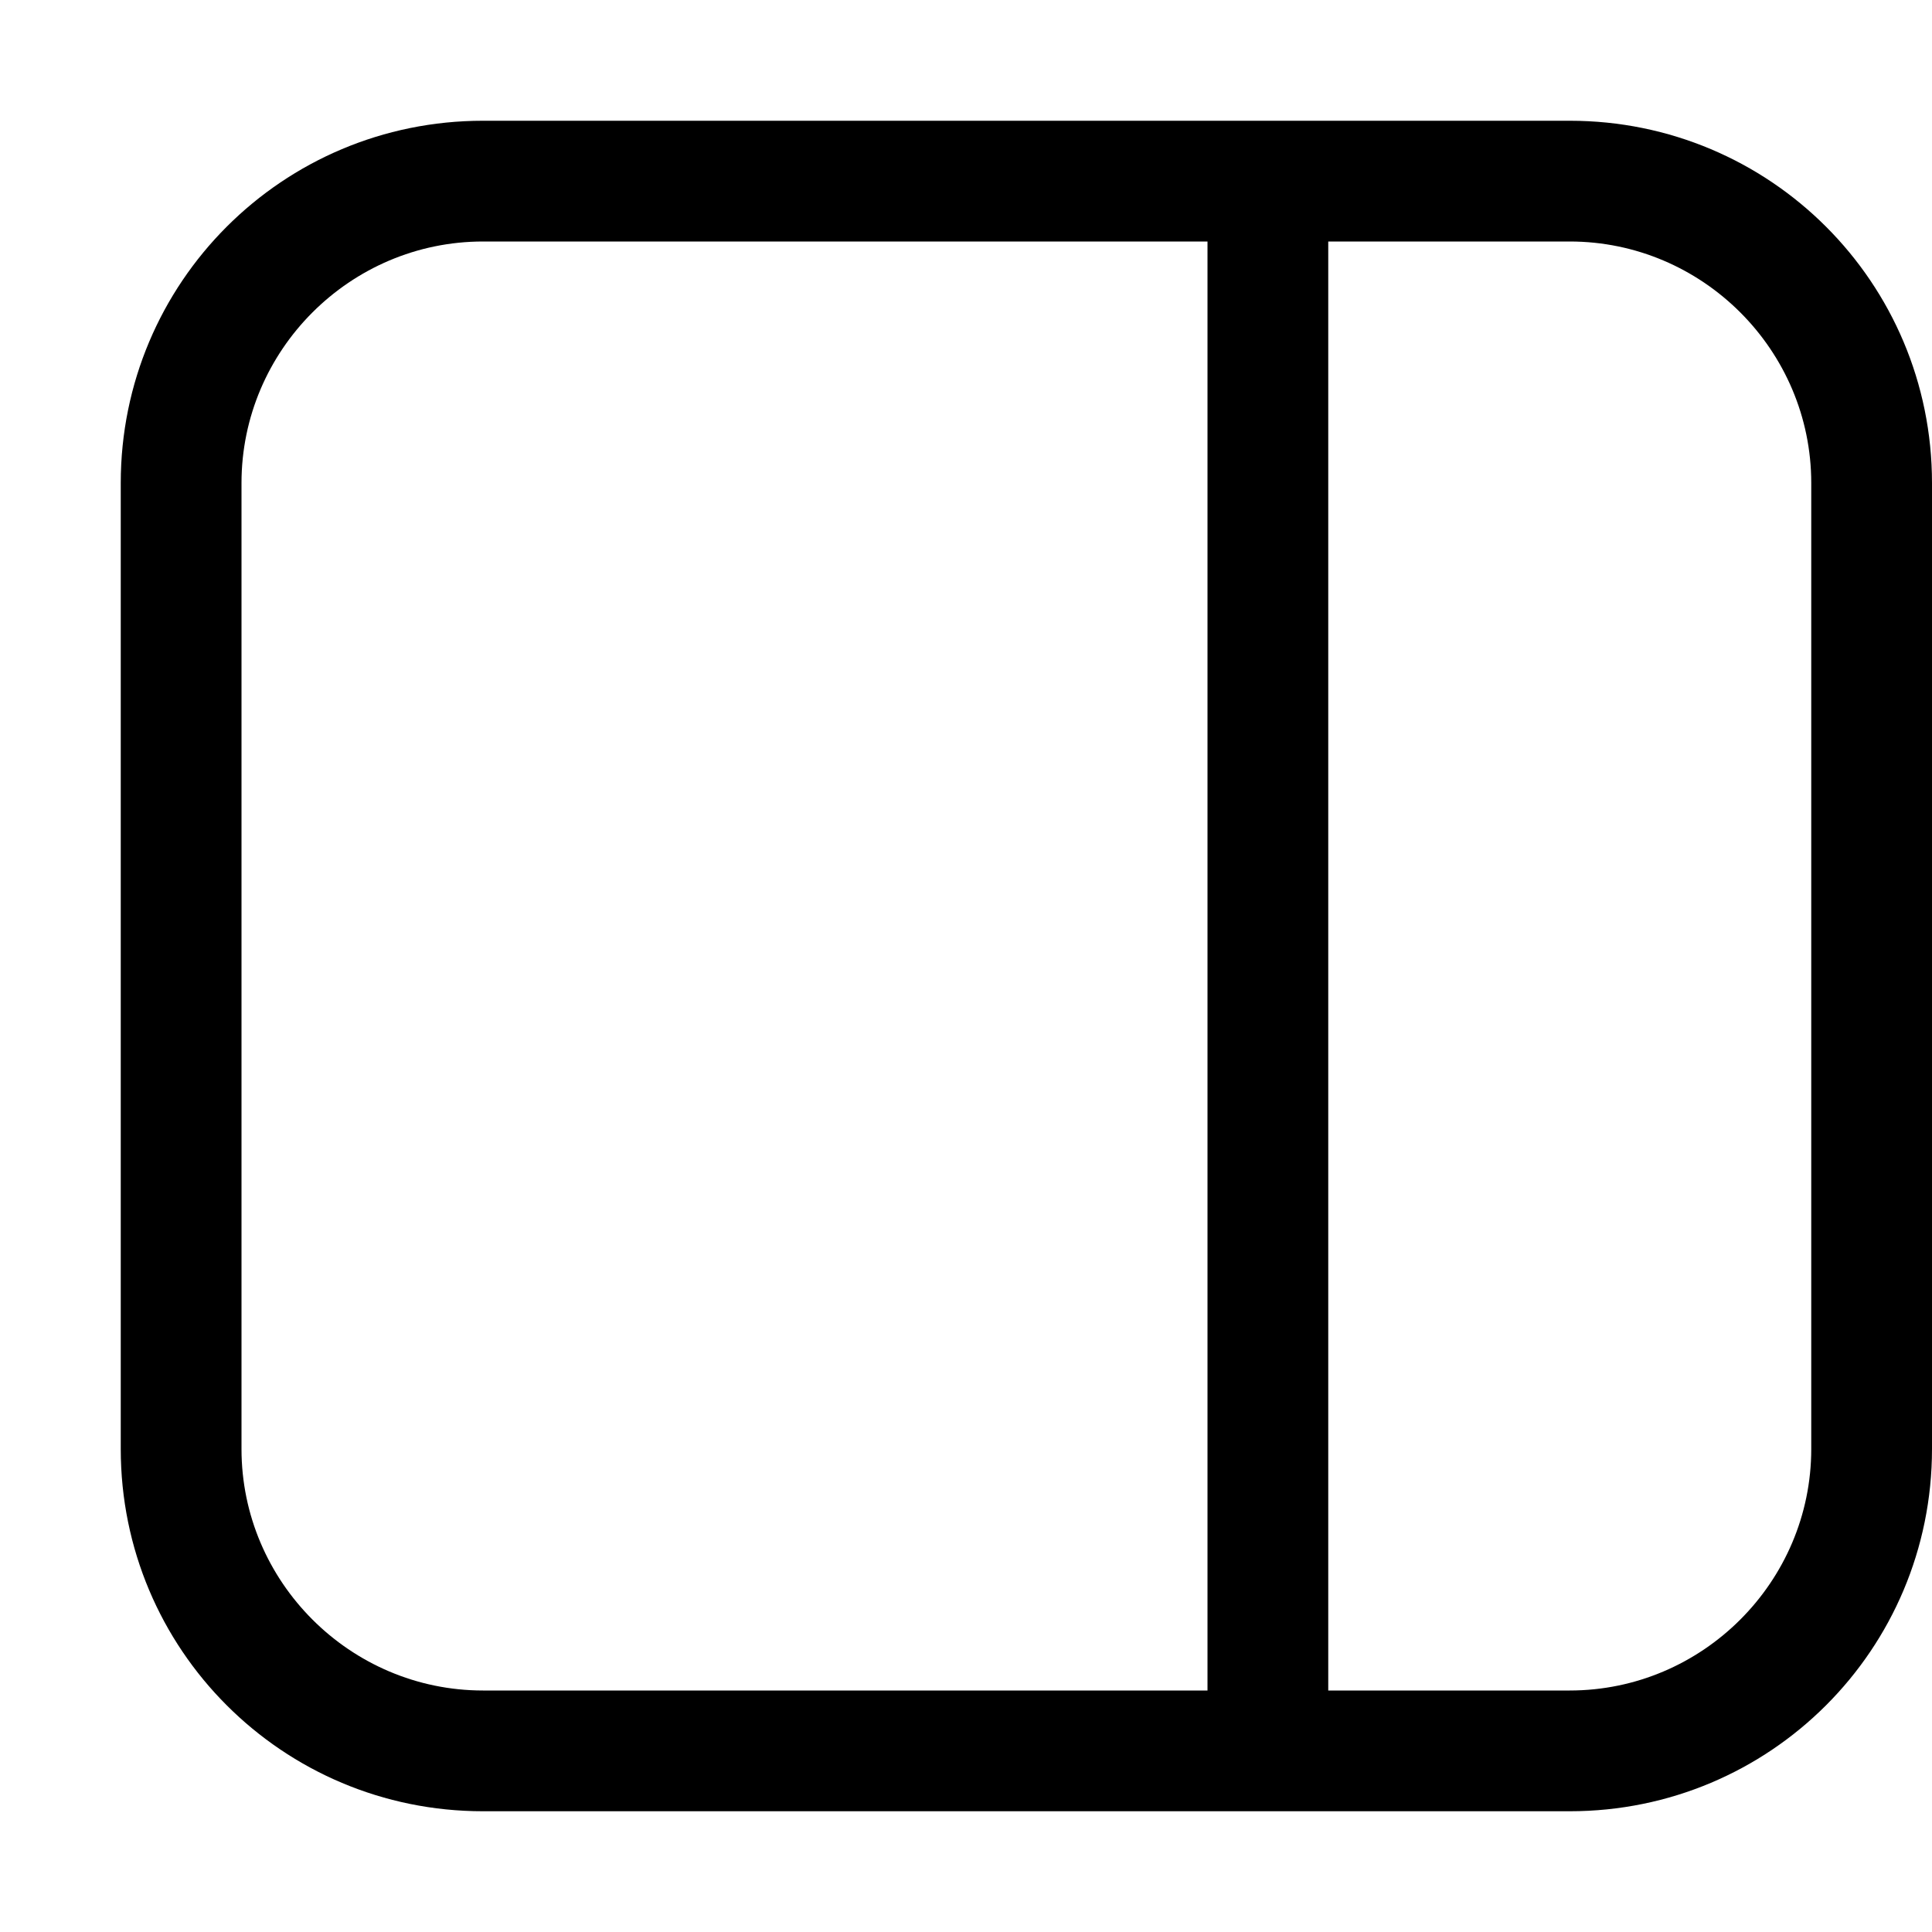
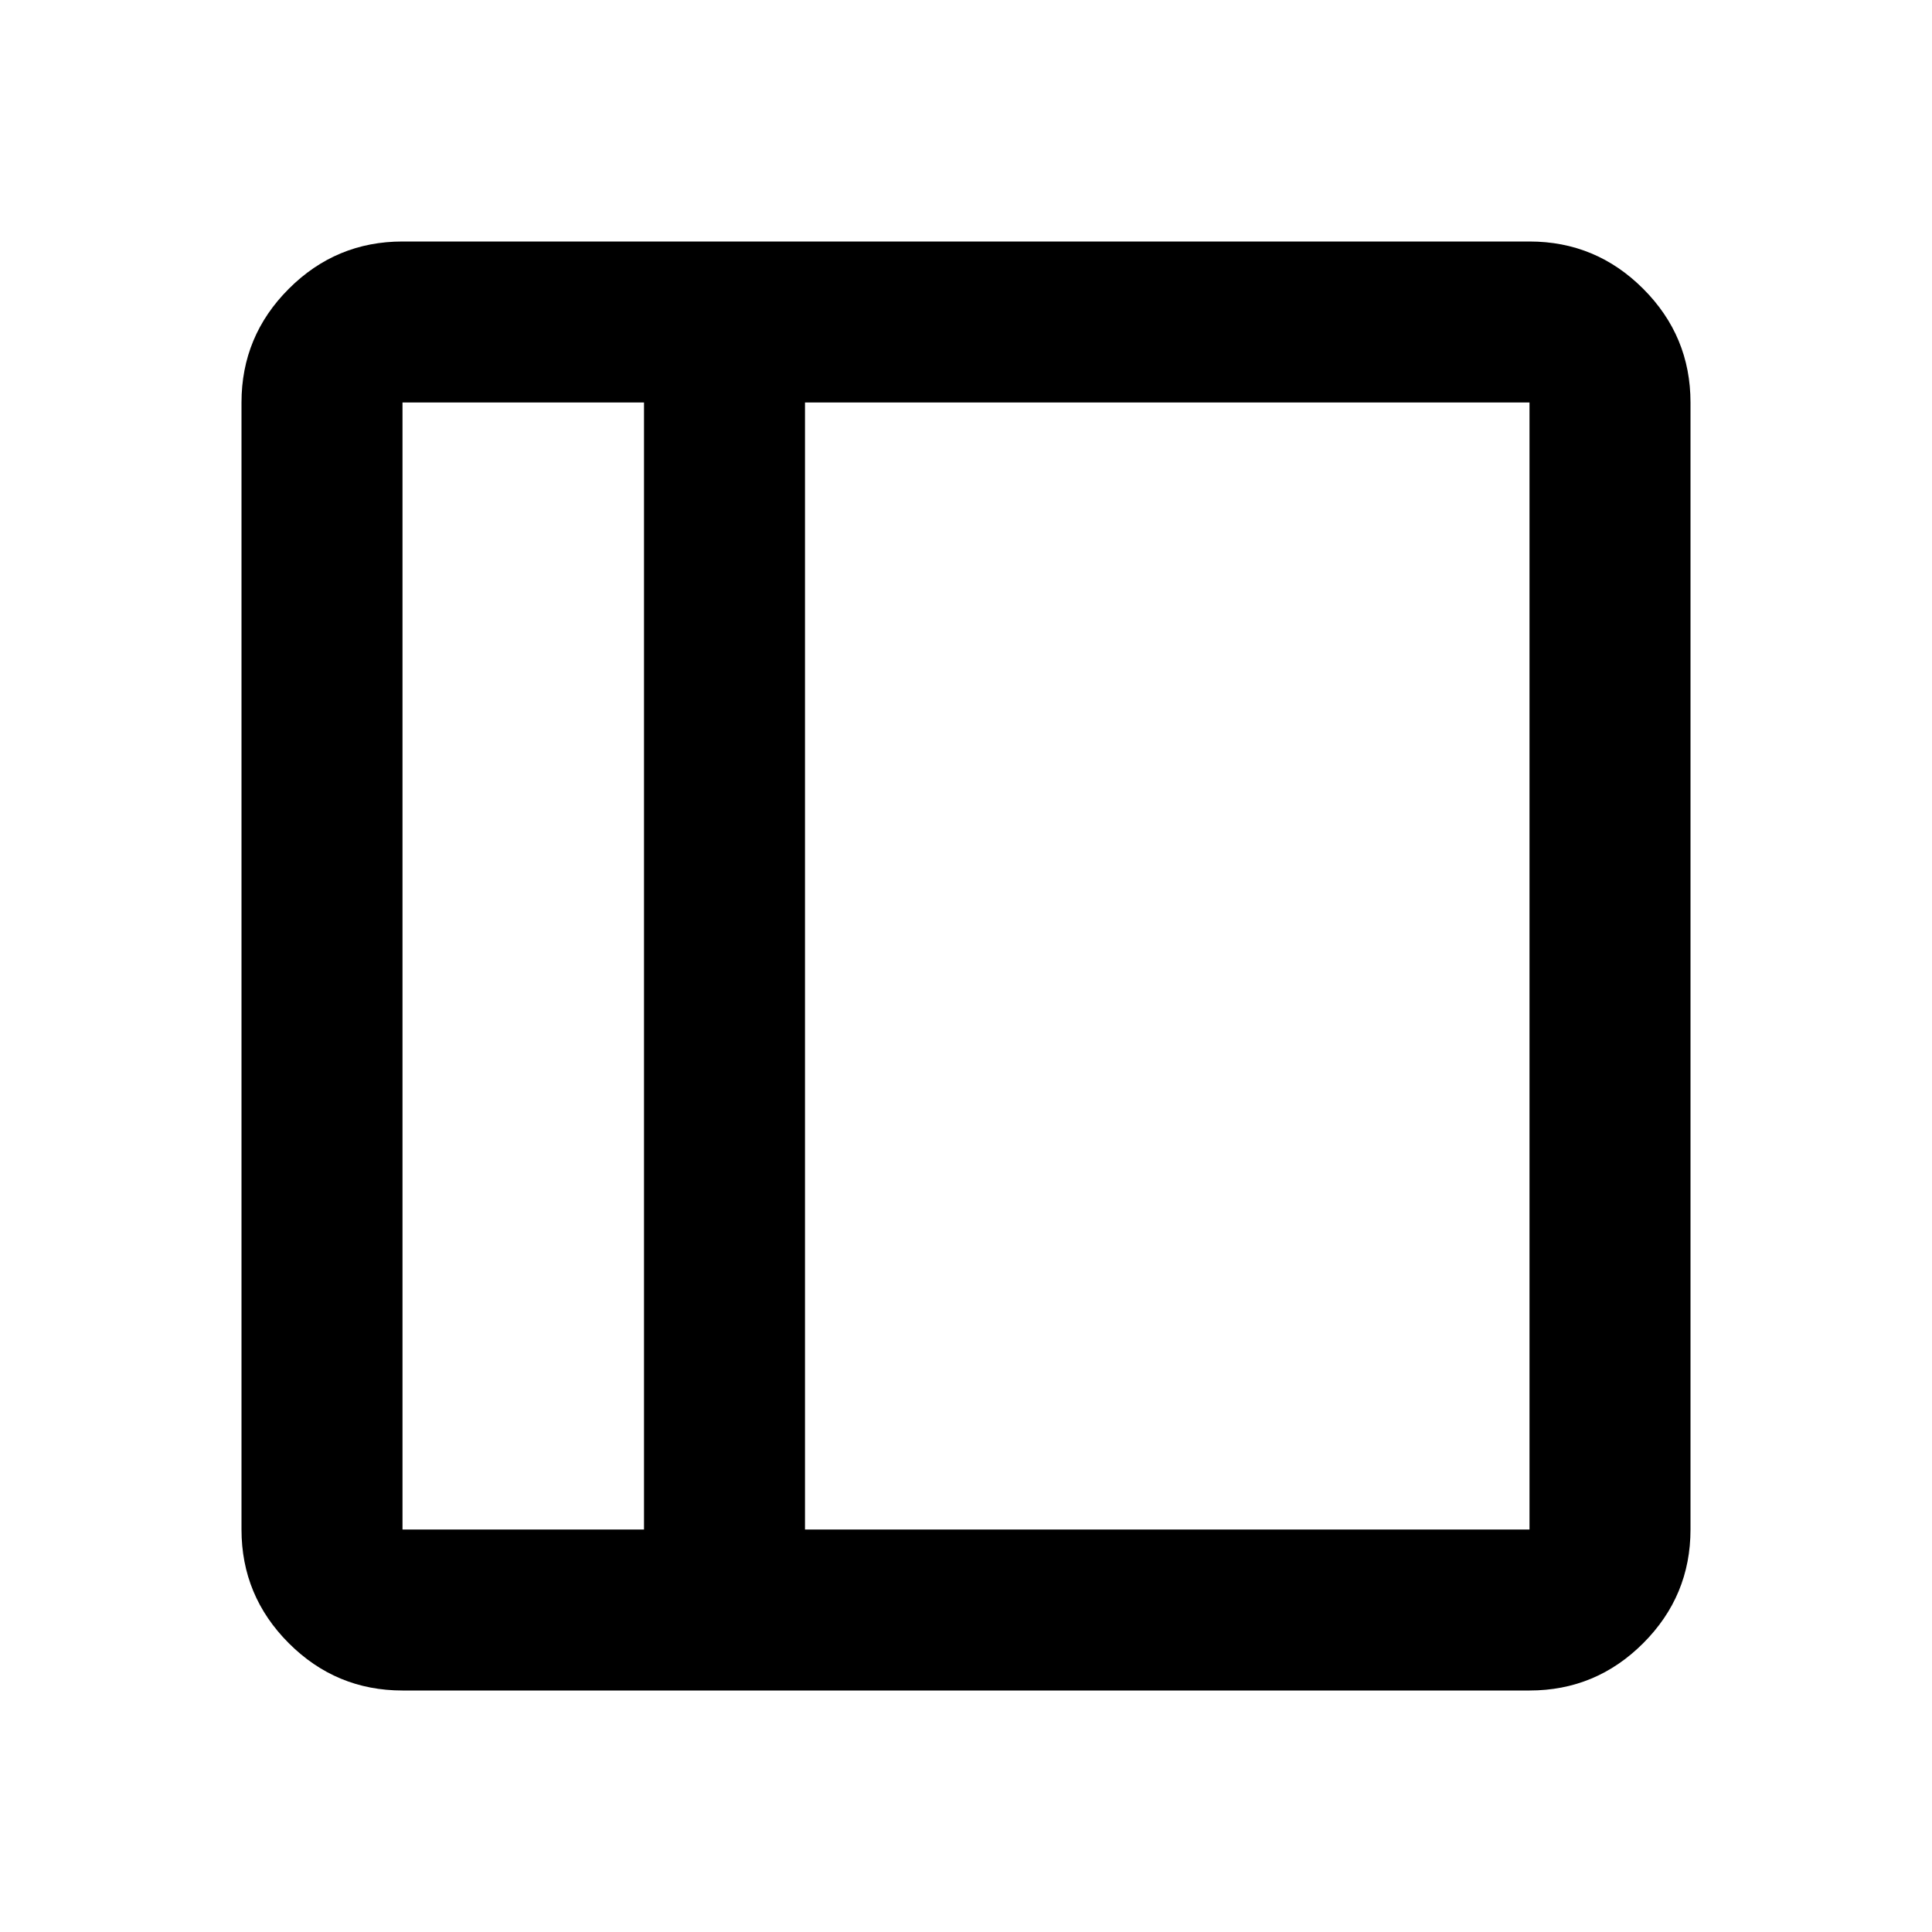
- <svg xmlns="http://www.w3.org/2000/svg" viewBox="0 0 16 16" fill="none">
-   <path fill="currentColor" d="m16,4c0-1.66-1.34-3-3-3H4c-1.66,0-3,1.34-3,3v8c0,1.66,1.34,3,3,3h9c1.66,0,3-1.34,3-3V4Zm-6-2v12H4c-1.1,0-2-.9-2-2V4c0-1.1.9-2,2-2h6Zm1,0h2c1.1,0,2,.9,2,2v8c0,1.1-.9,2-2,2h-2V2Z" />
+ <svg xmlns="http://www.w3.org/2000/svg" width="24" height="24" viewBox="0 -960 960 960" fill="currentColor">
+   <path d="M200-120q-33 0-56.5-23.5T120-200v-560q0-33 23.5-56.5T200-840h560q33 0 56.5 23.5T840-760v560q0 33-23.5 56.5T760-120H200Zm120-80v-560H200v560h120Zm80 0h360v-560H400v560Zm-80 0H200h120Z" />
</svg>
